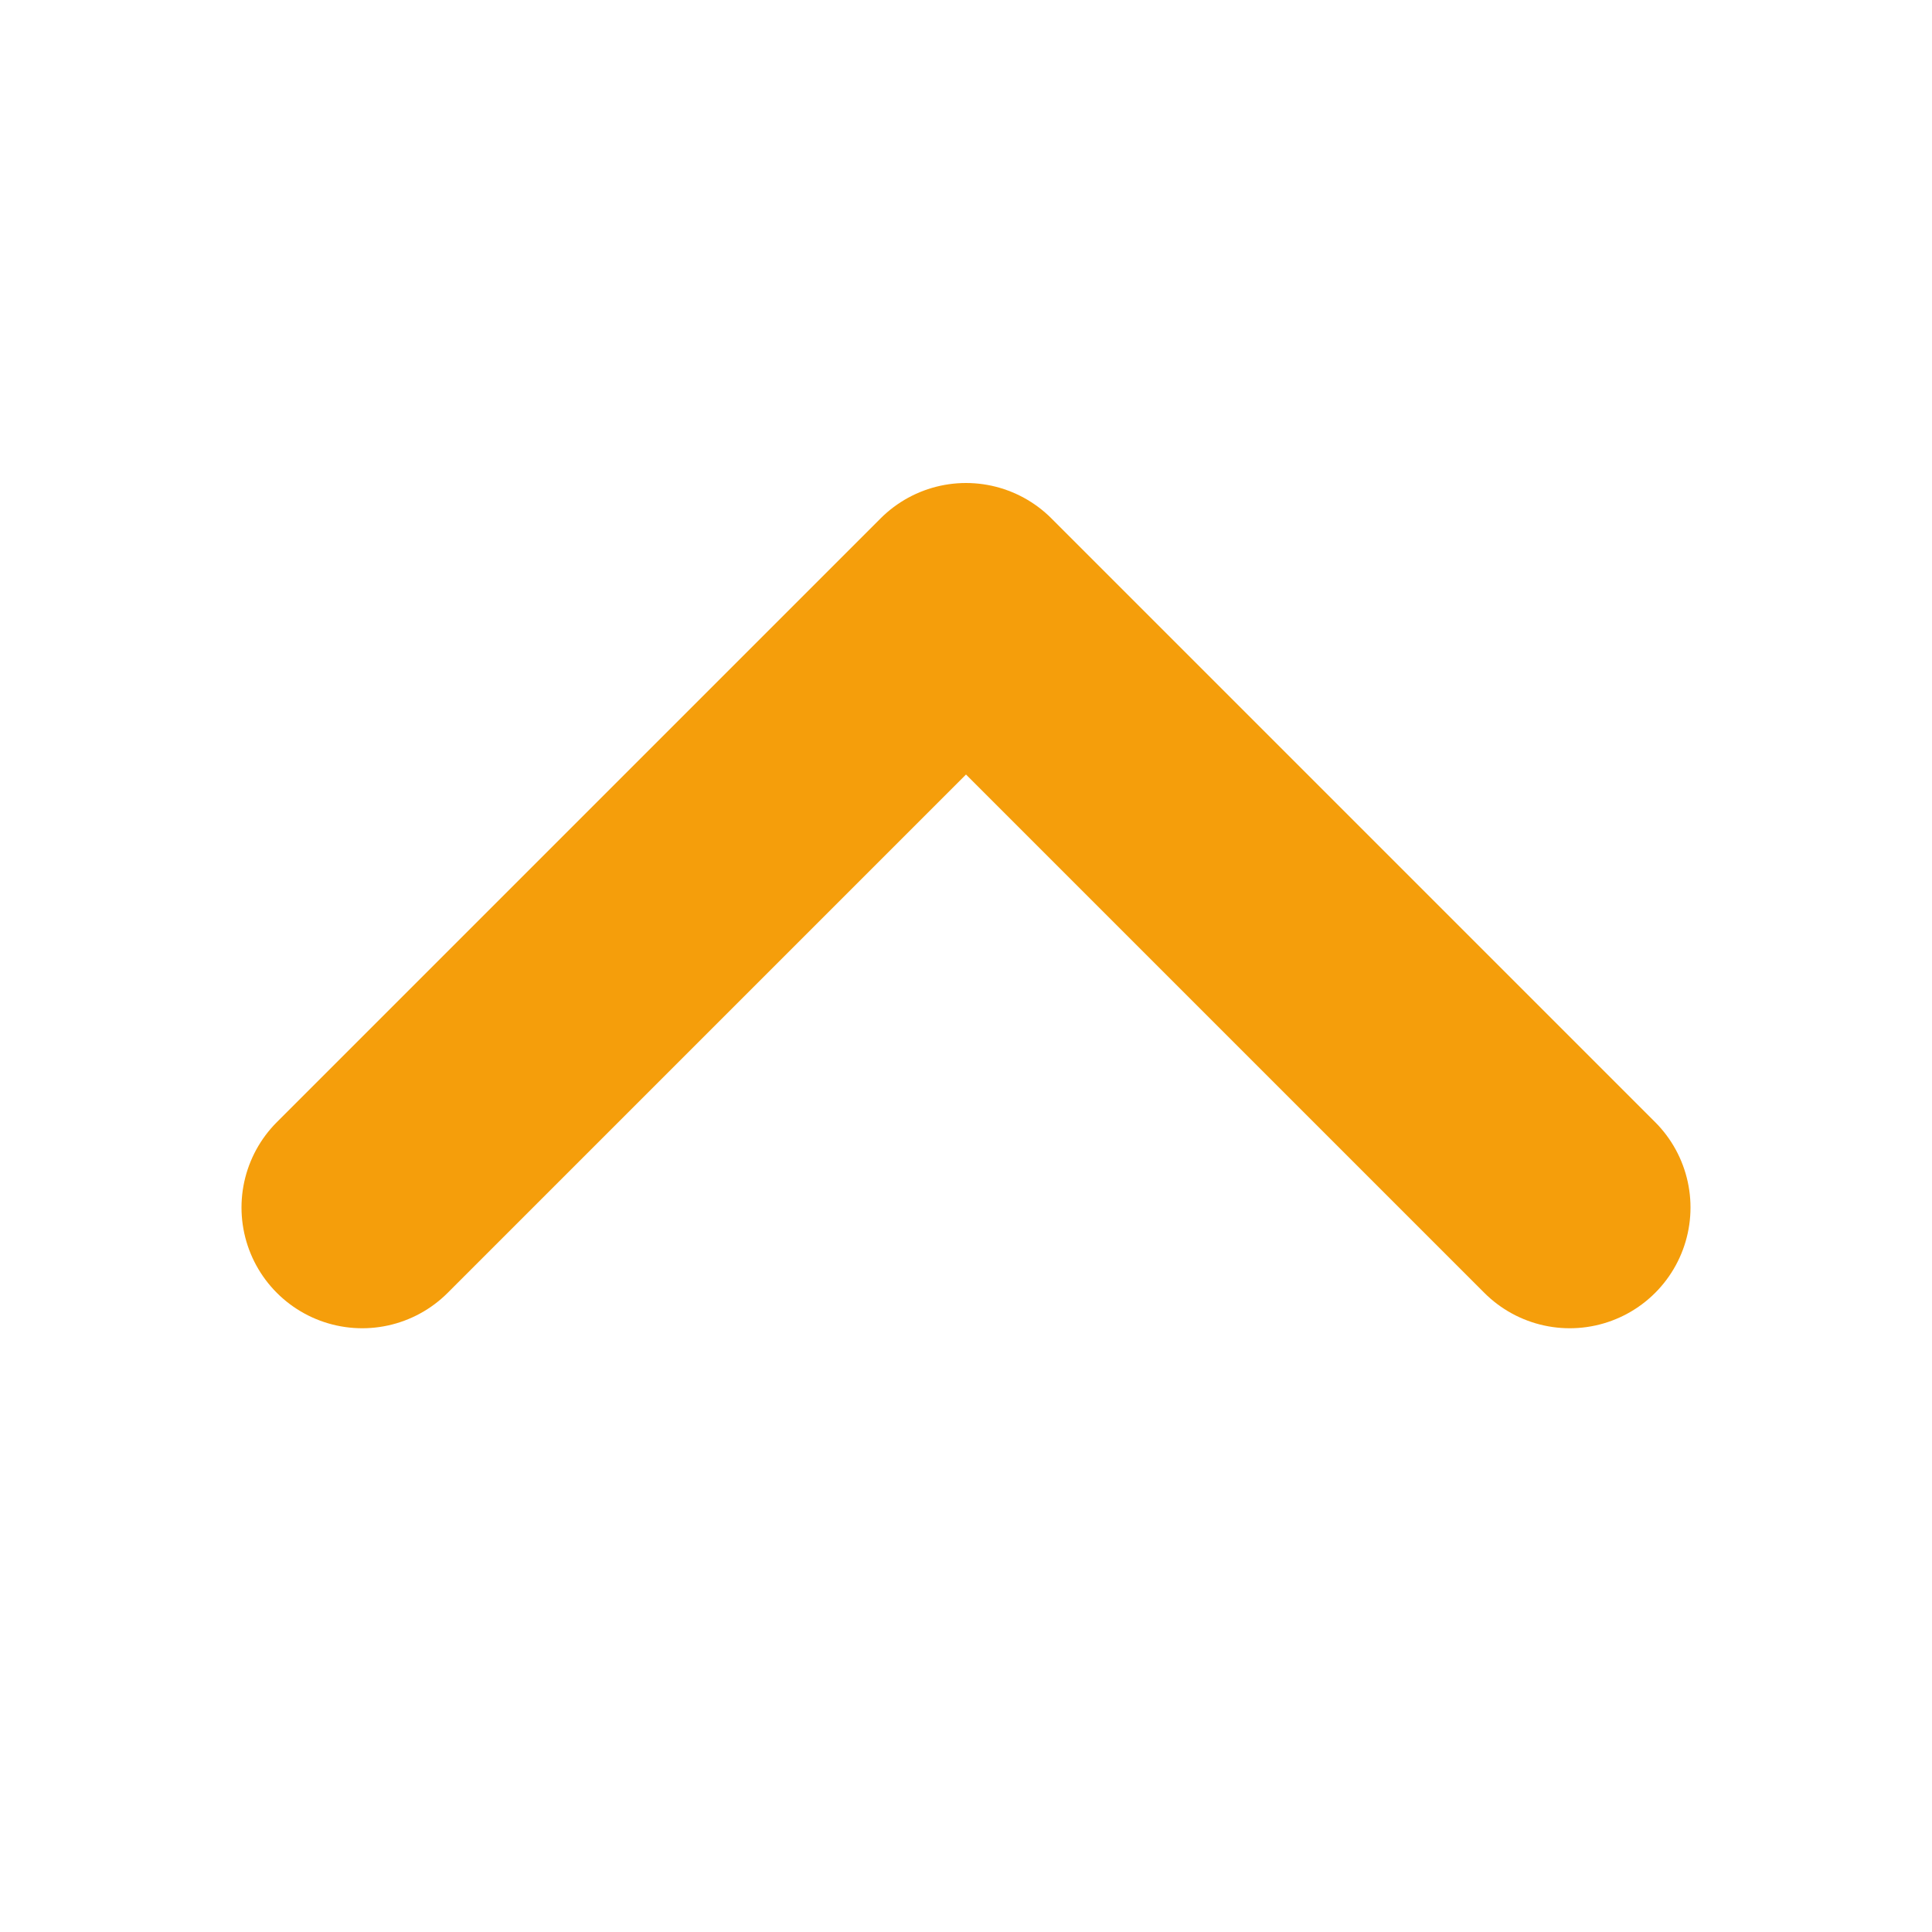
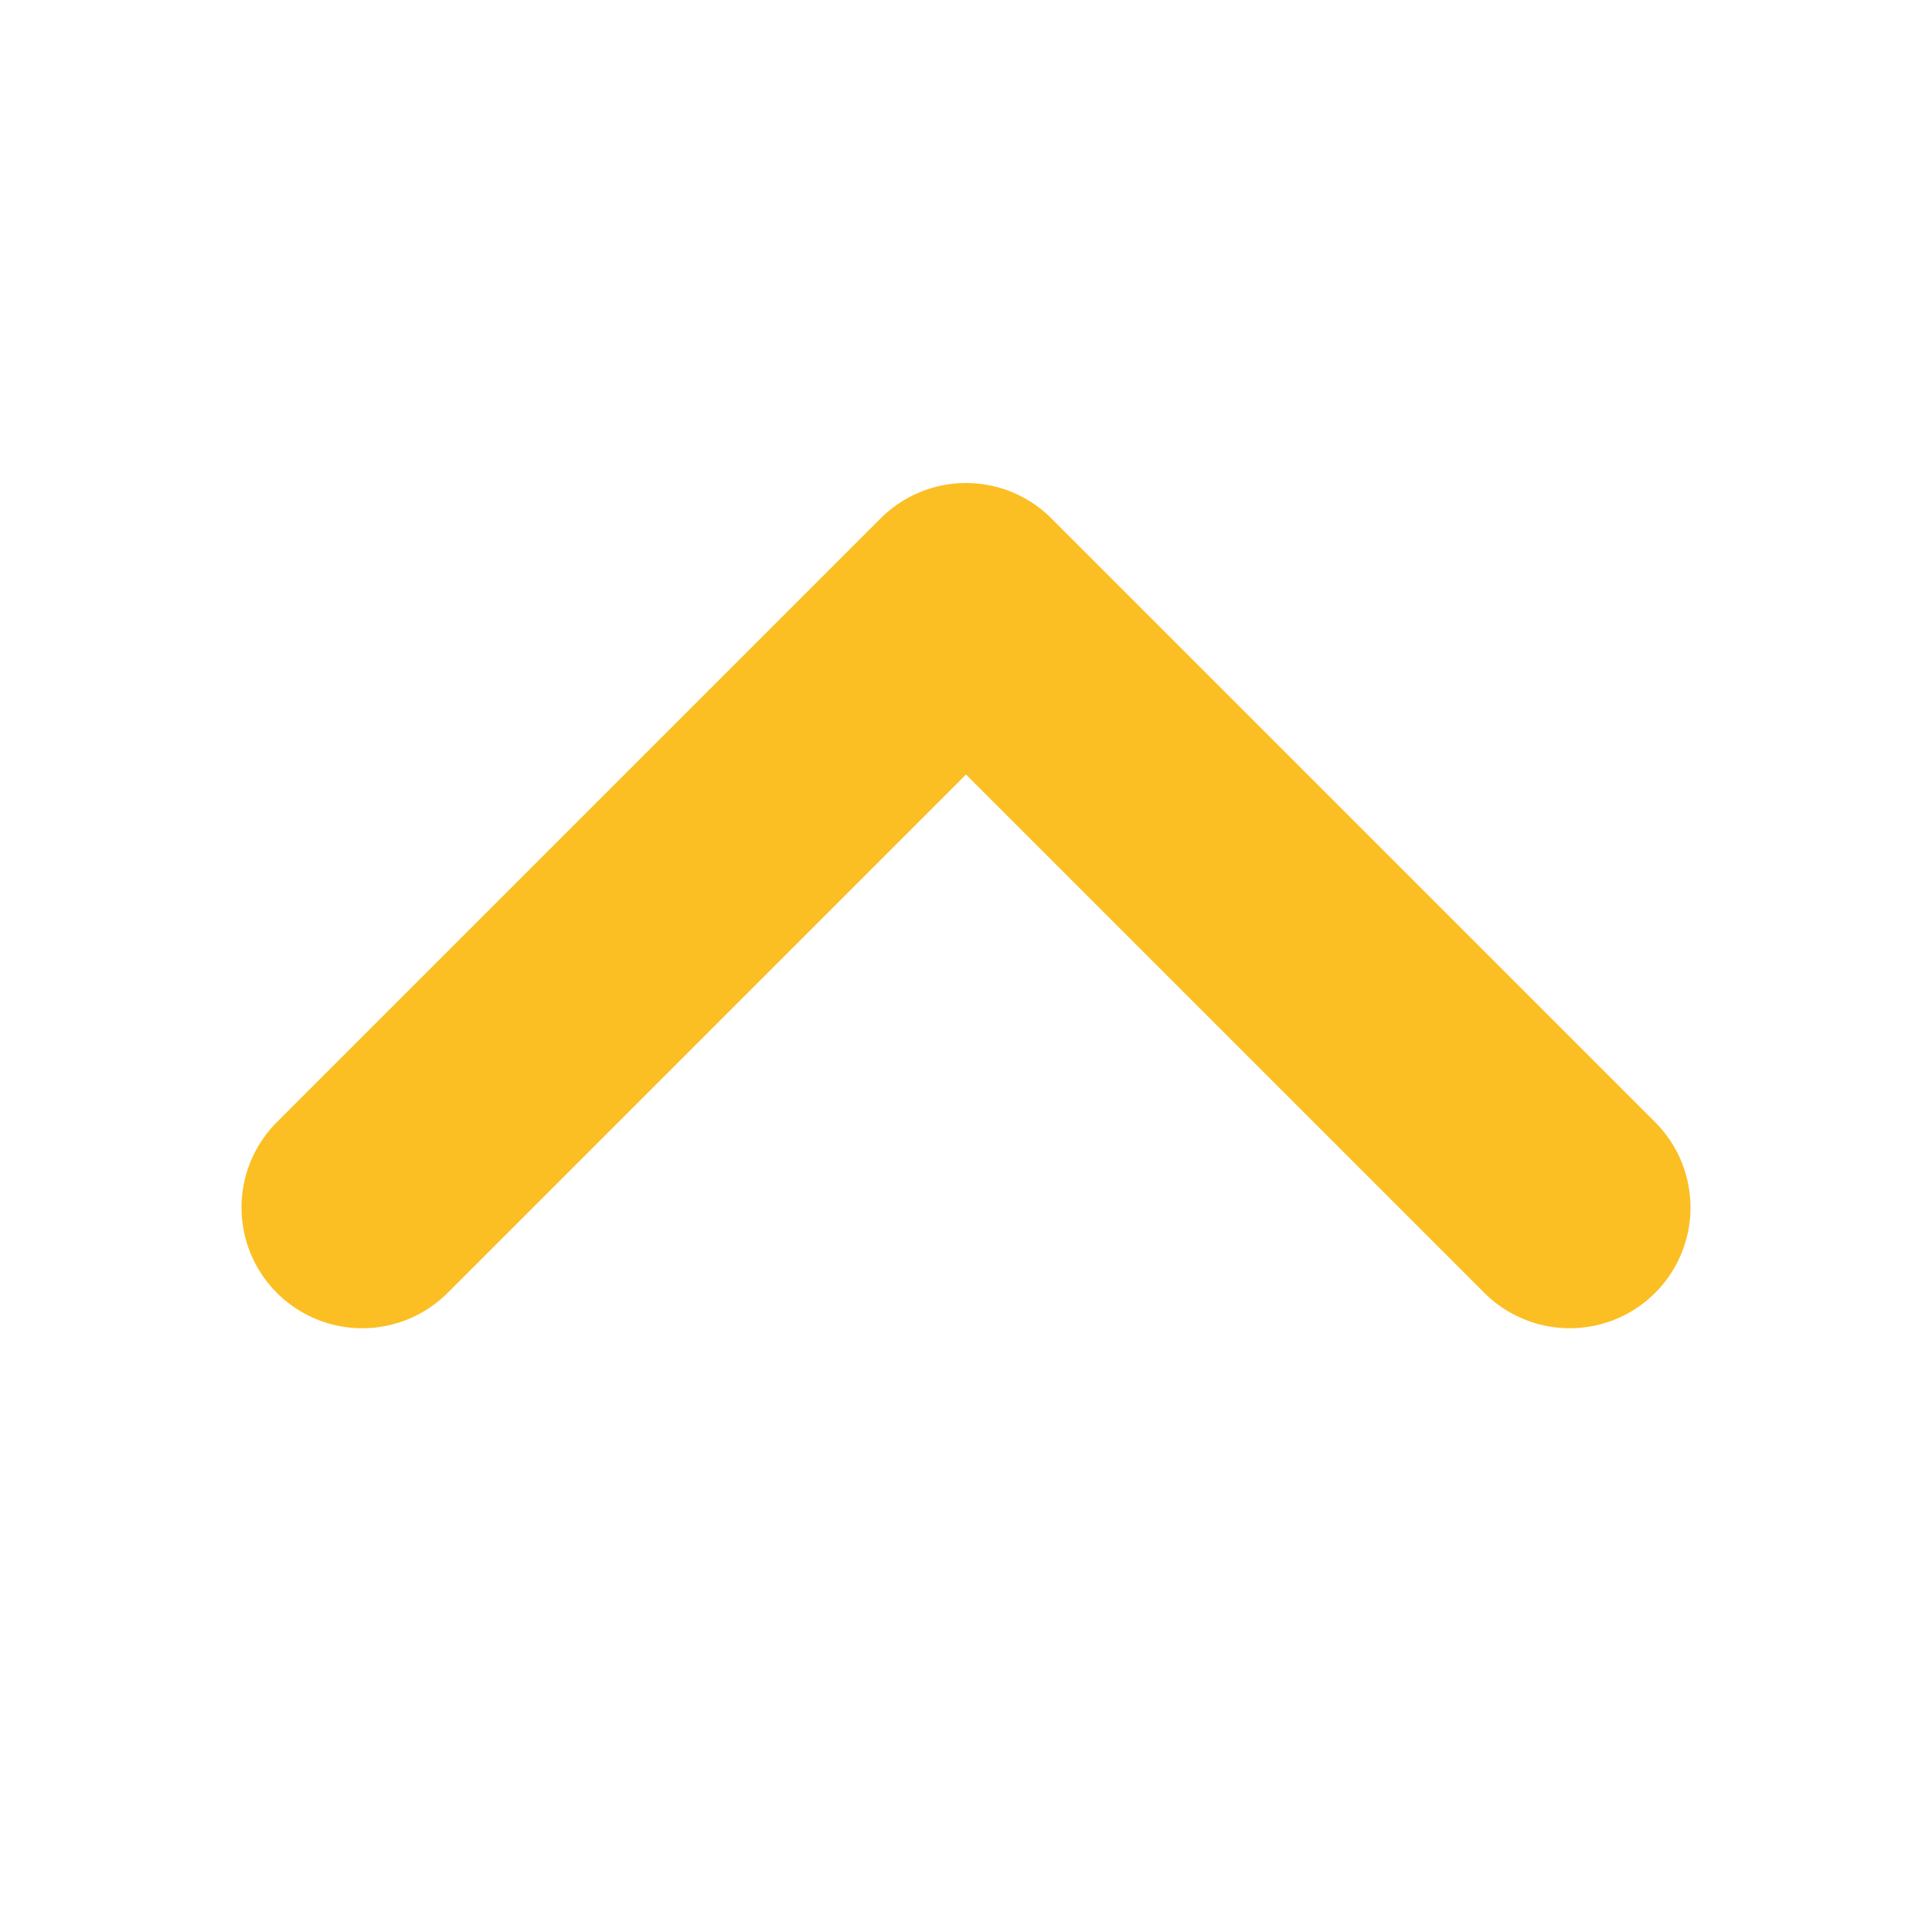
<svg xmlns="http://www.w3.org/2000/svg" width="64" height="64" viewBox="0 0 64 64" fill="none">
-   <path d="M12 40L32 20L52 40" stroke="#F59E0B" stroke-width="8" stroke-linecap="round" stroke-linejoin="round" />
+   <path d="M12 40L32 20L52 40" stroke="#FBBF24" stroke-width="8" stroke-linecap="round" stroke-linejoin="round" />
</svg>
